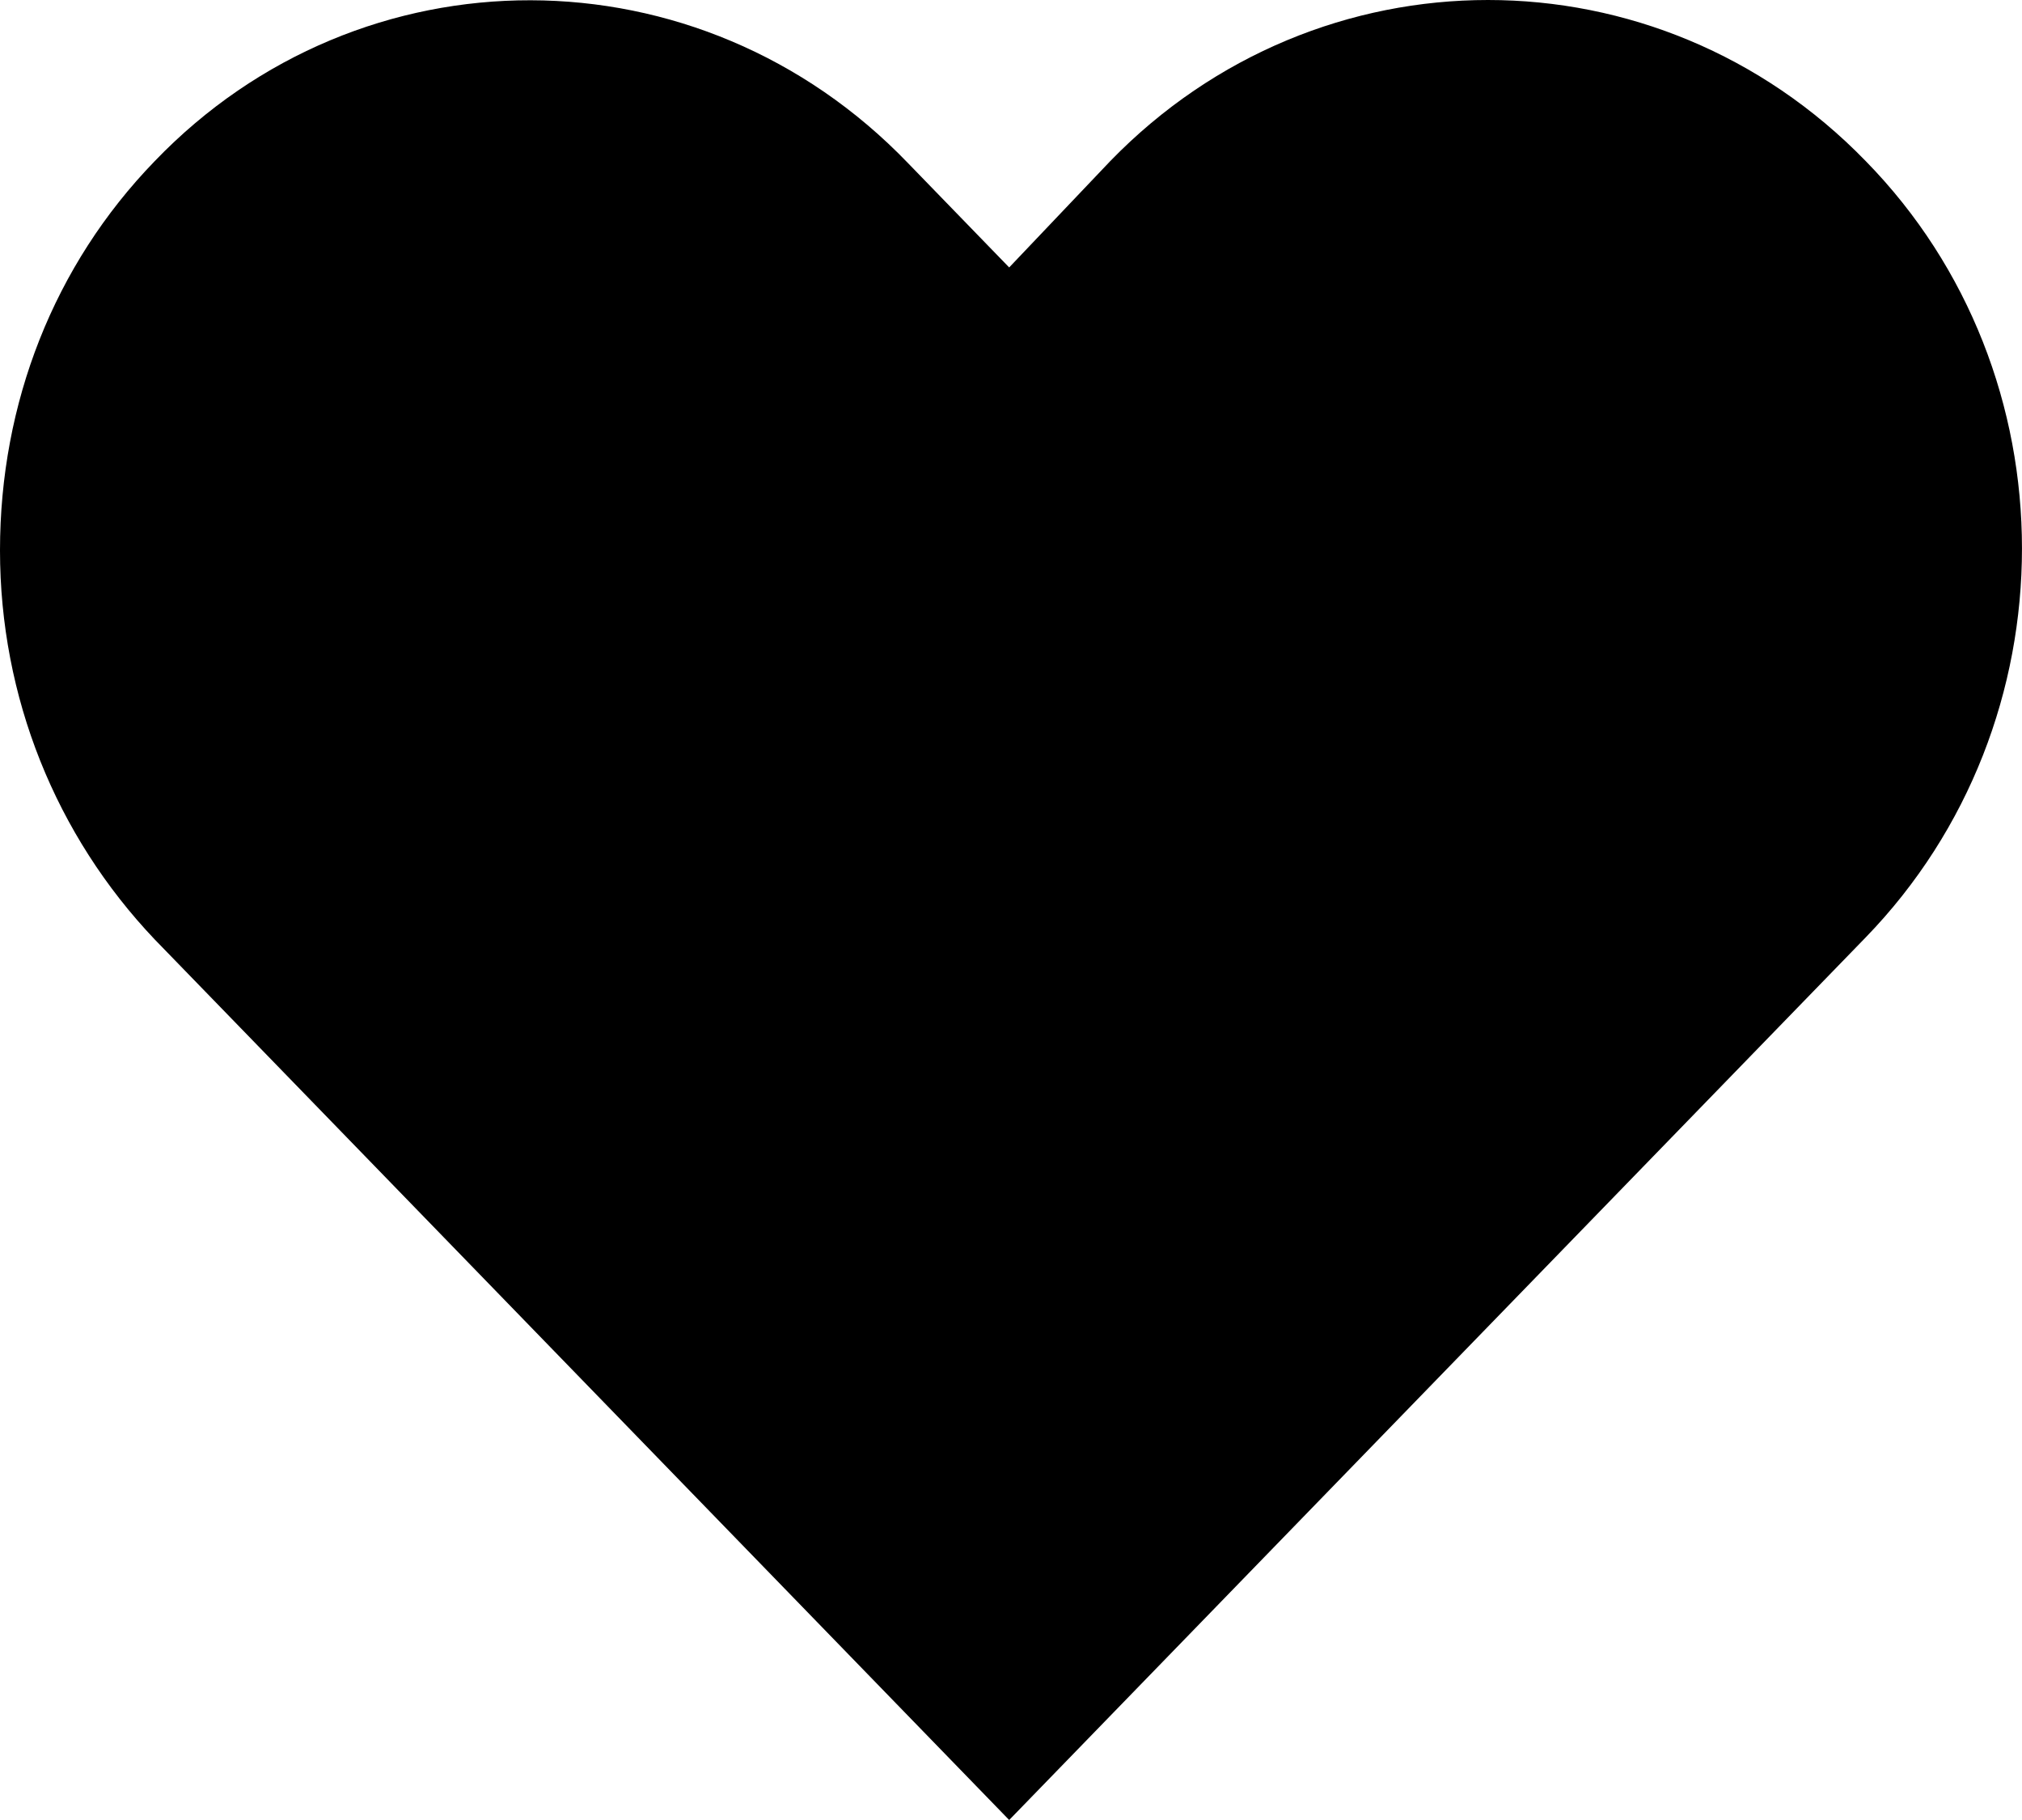
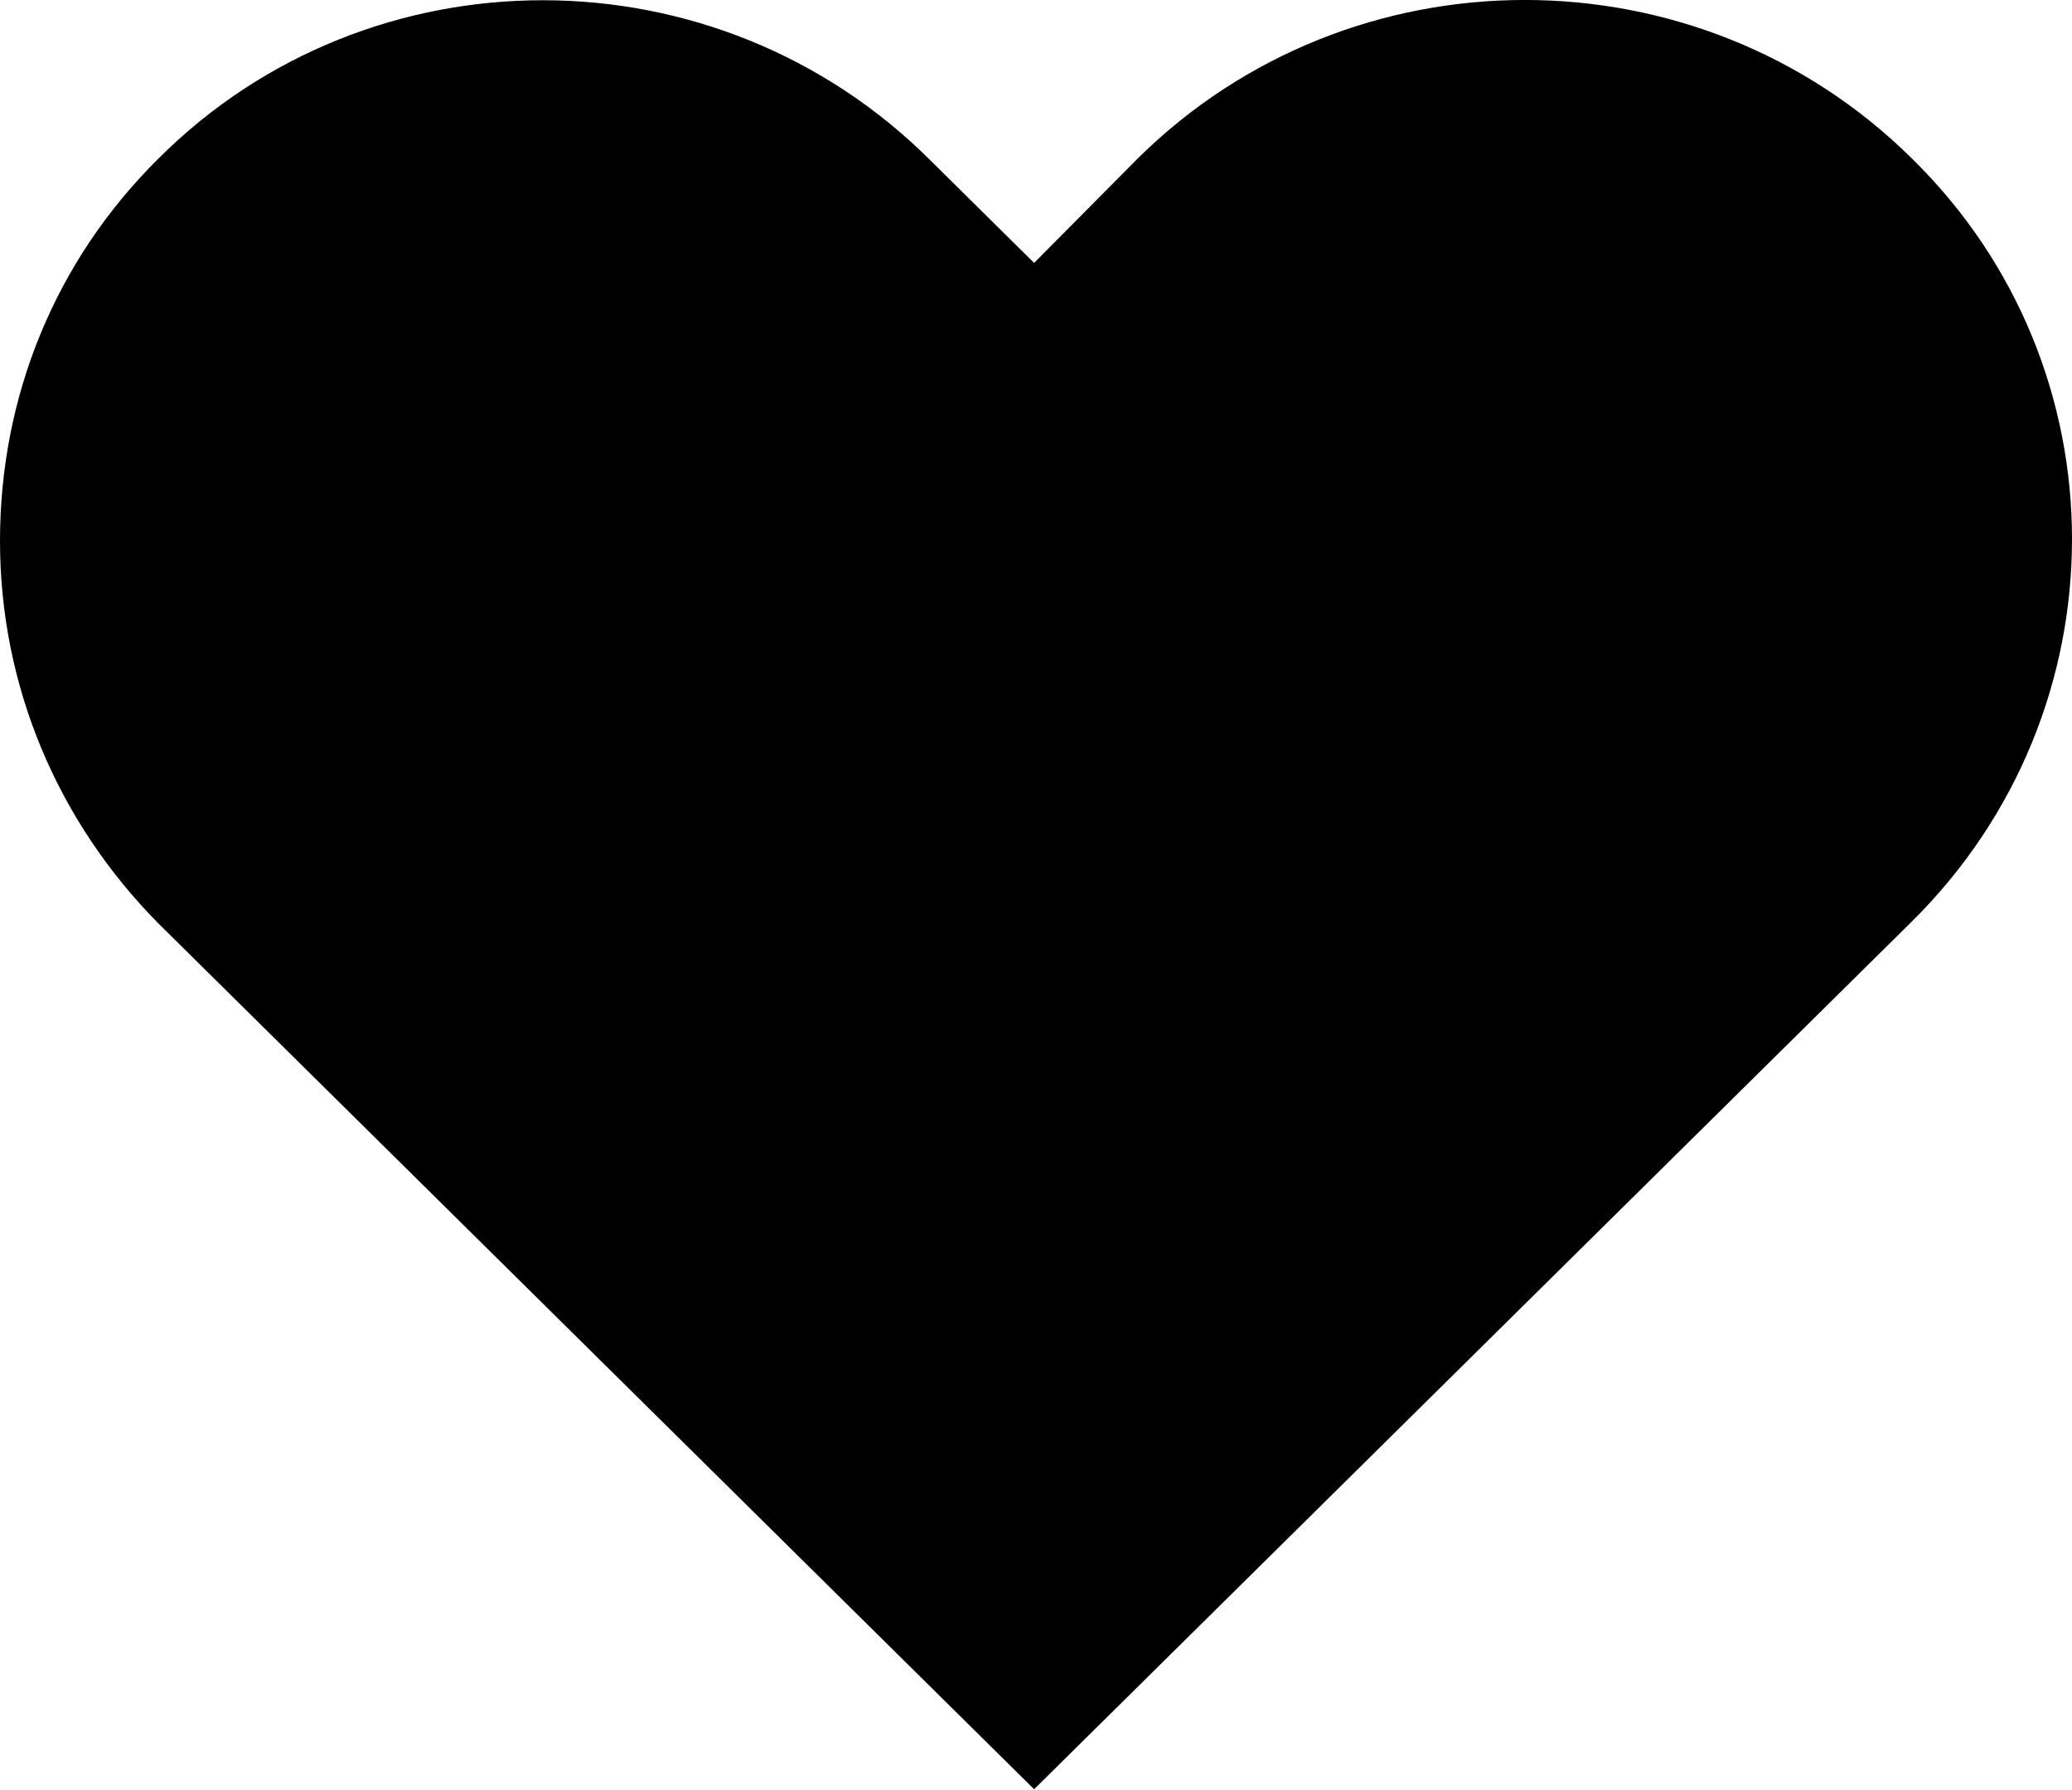
- <svg xmlns="http://www.w3.org/2000/svg" width="20" height="18" viewBox="0 0 20 18" fill="none">
-   <path fill-rule="evenodd" clip-rule="evenodd" d="M18.454 1.593C20.515 3.697 20.515 7.146 18.454 9.271L9.982 18L1.531 9.292C0.551 8.261 0 6.894 0 5.443C0 3.991 0.531 2.624 1.531 1.593C3.572 -0.531 6.92 -0.531 8.982 1.614L9.982 2.645L10.982 1.593C13.044 -0.531 16.392 -0.531 18.454 1.593Z" fill="black" />
+ <svg xmlns="http://www.w3.org/2000/svg" width="22" height="19" viewBox="0 0 22 19" fill="none">
+   <path fill-rule="evenodd" clip-rule="evenodd" d="M20.299 1.682C22.567 3.902 22.567 7.543 20.299 9.786L10.98 19L1.684 9.808C0.606 8.72 0 7.277 0 5.745C0 4.213 0.584 2.77 1.684 1.682C3.93 -0.561 7.612 -0.561 9.88 1.704L10.98 2.792L12.081 1.682C14.349 -0.561 18.031 -0.561 20.299 1.682Z" fill="black" />
</svg>
